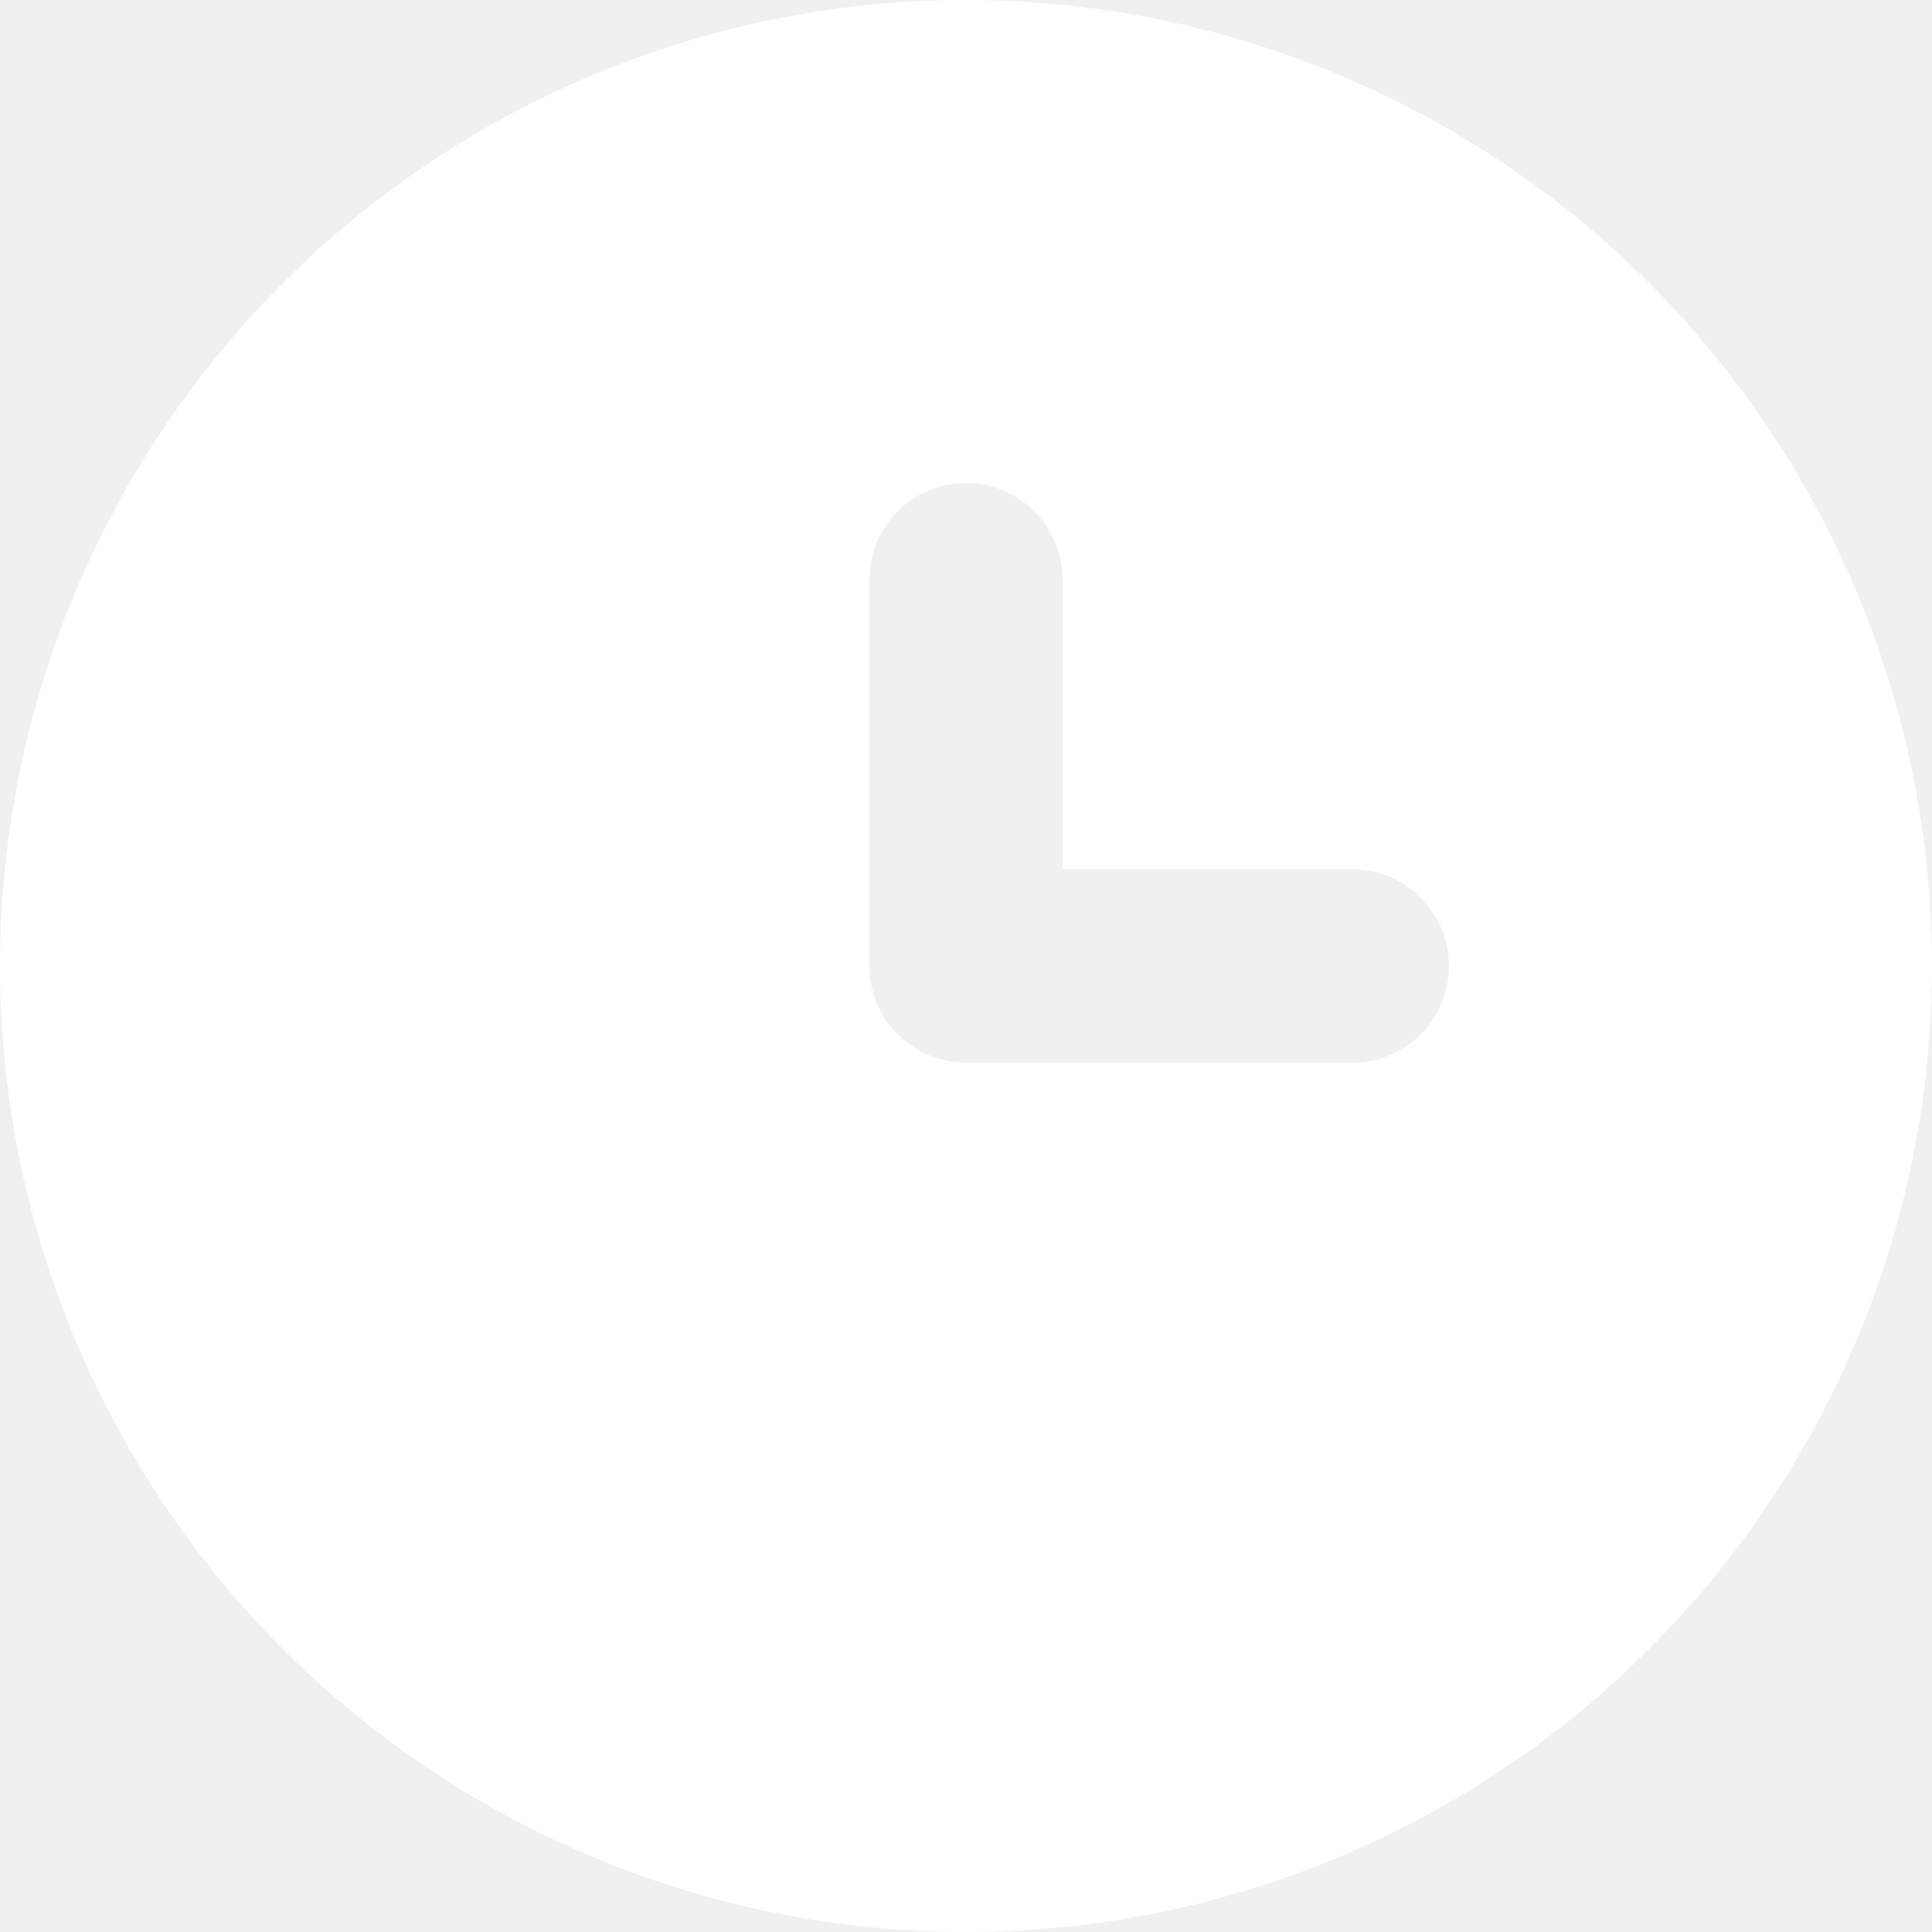
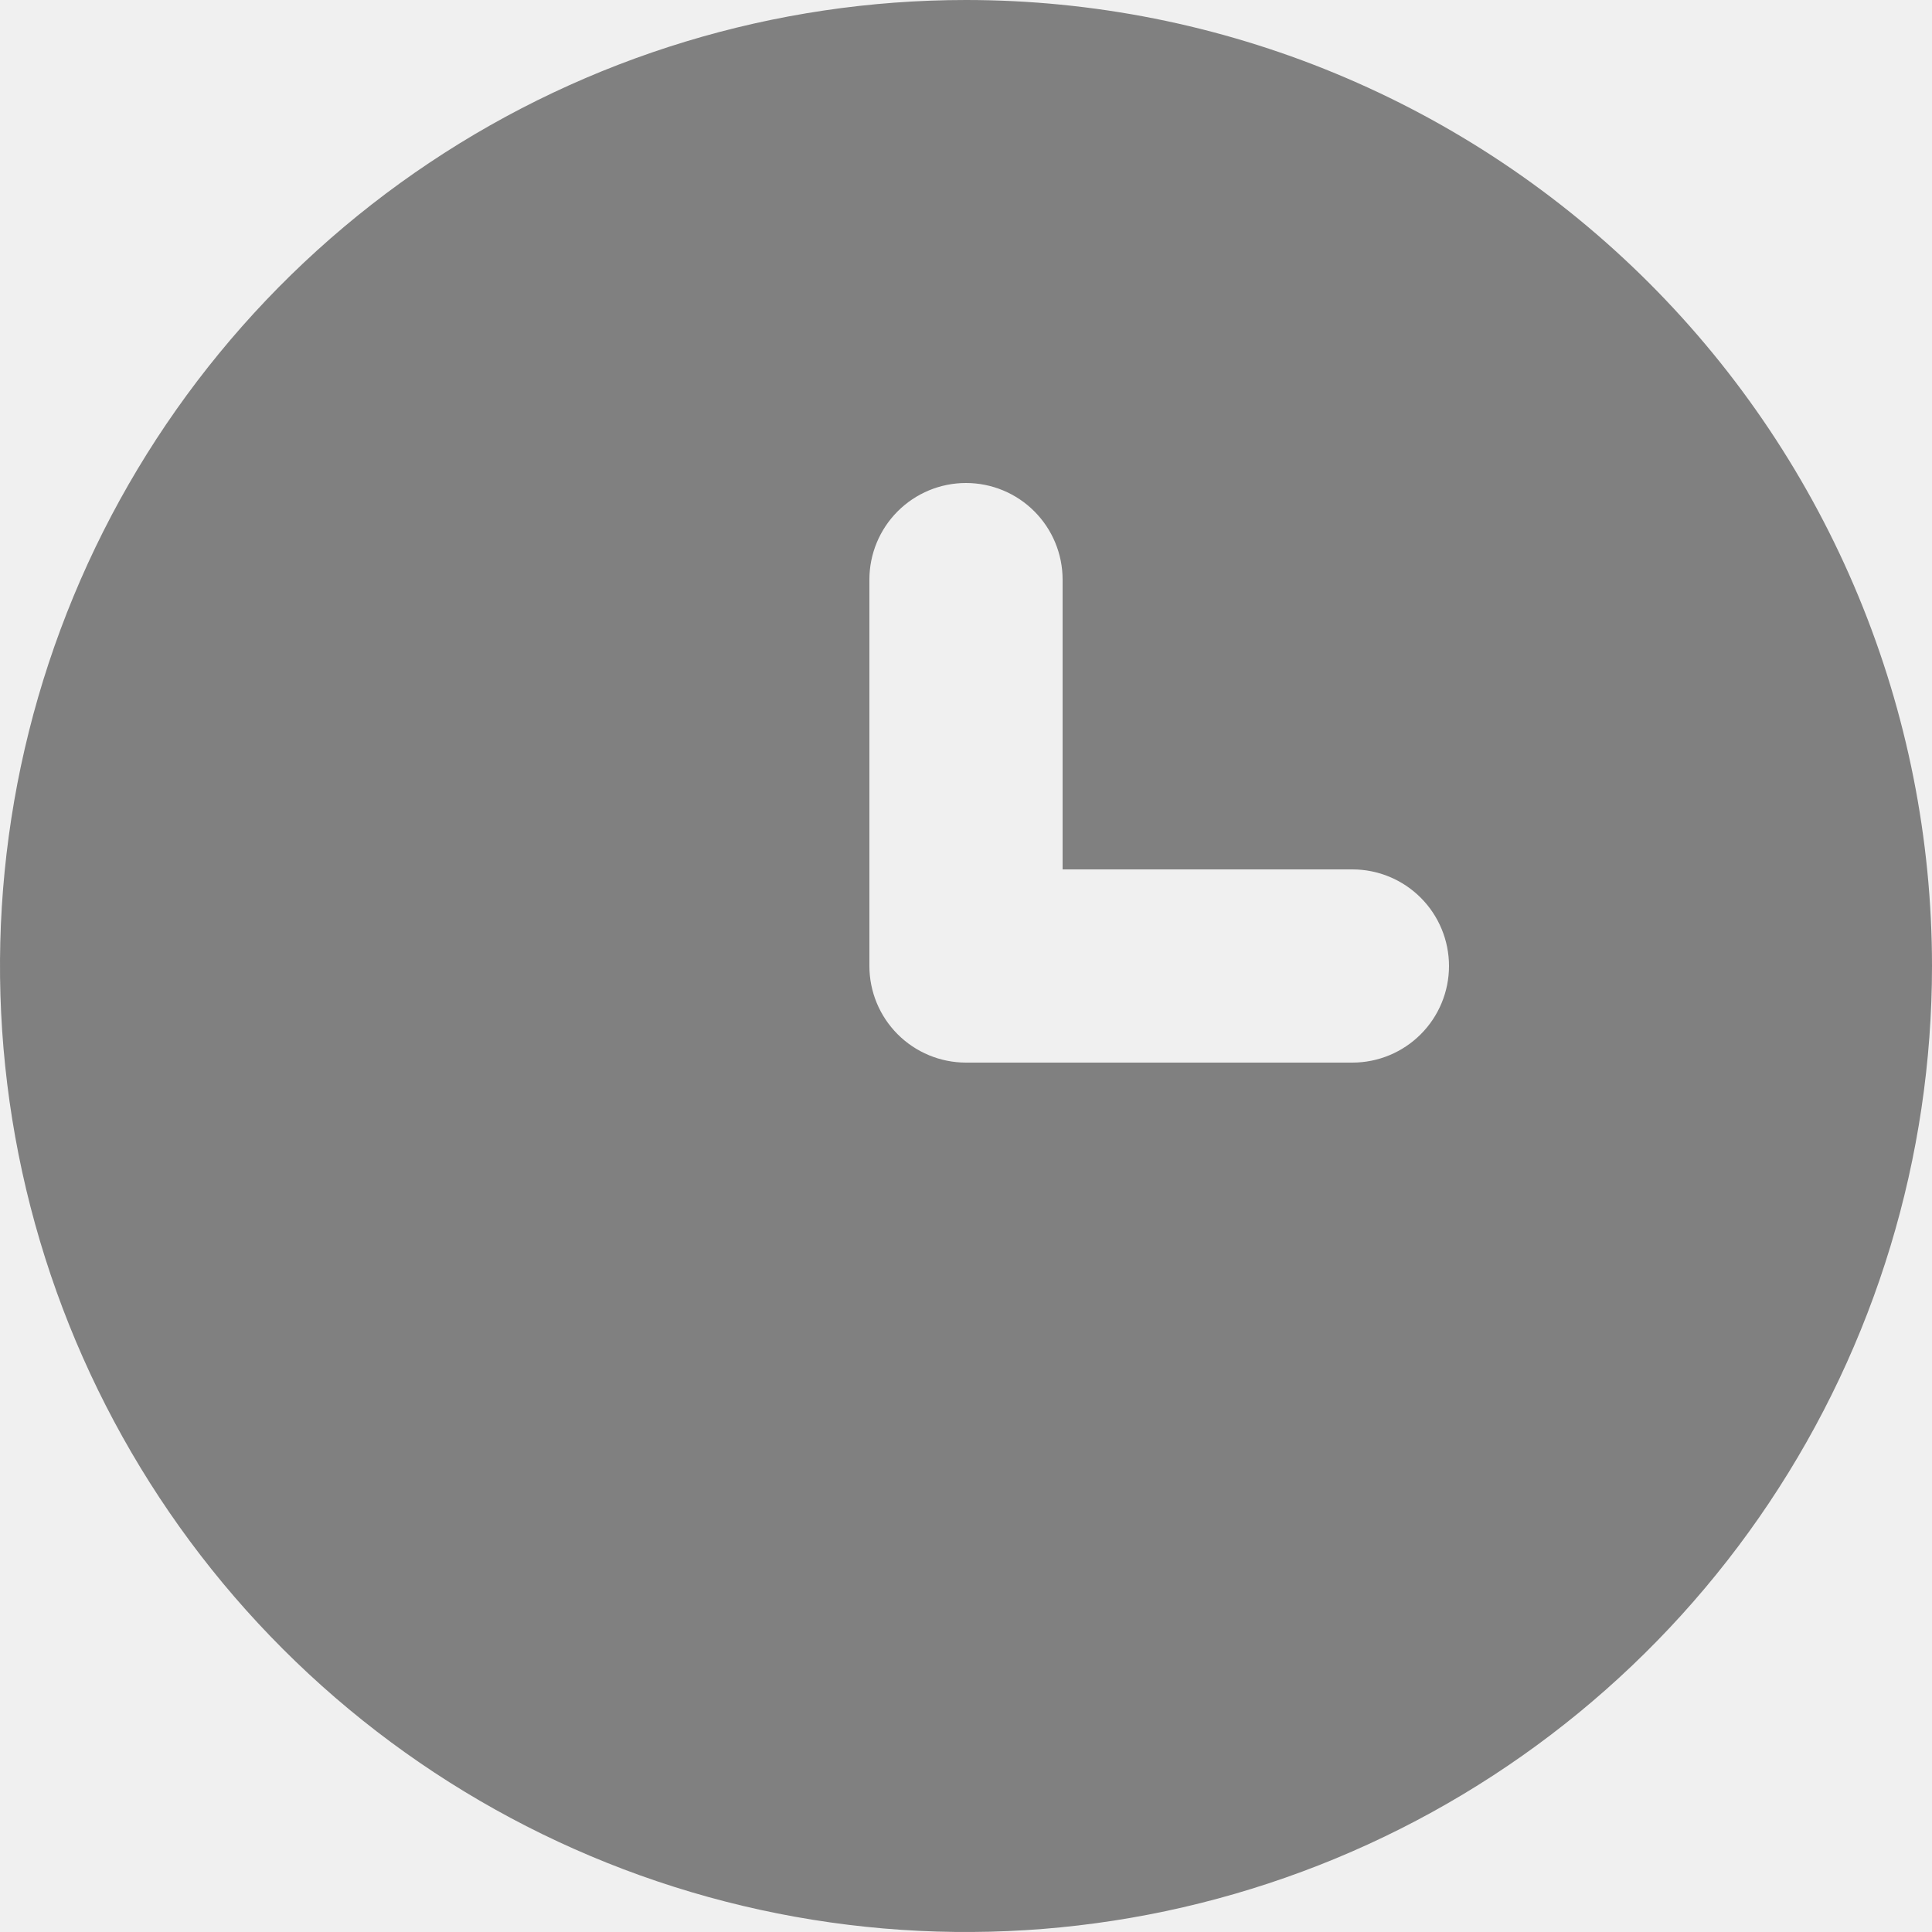
<svg xmlns="http://www.w3.org/2000/svg" width="116" height="116" viewBox="0 0 116 116" fill="none">
-   <path d="M58 0C46.529 0 35.315 3.402 25.777 9.775C16.239 16.148 8.805 25.206 4.415 35.804C0.025 46.403 -1.123 58.064 1.114 69.315C3.352 80.566 8.876 90.901 16.988 99.012C25.099 107.124 35.434 112.648 46.685 114.886C57.936 117.123 69.597 115.975 80.196 111.585C90.794 107.195 99.852 99.761 106.225 90.223C112.598 80.685 116 69.471 116 58C116 50.383 114.5 42.841 111.585 35.804C108.67 28.767 104.398 22.374 99.012 16.988C93.626 11.602 87.233 7.33 80.196 4.415C73.159 1.5 65.617 0 58 0ZM81.2 63.8H58C56.462 63.8 54.986 63.189 53.899 62.101C52.811 61.014 52.2 59.538 52.2 58V34.8C52.2 33.262 52.811 31.787 53.899 30.699C54.986 29.611 56.462 29 58 29C59.538 29 61.014 29.611 62.101 30.699C63.189 31.787 63.8 33.262 63.8 34.8V52.2H81.2C82.738 52.2 84.213 52.811 85.301 53.899C86.389 54.986 87 56.462 87 58C87 59.538 86.389 61.014 85.301 62.101C84.213 63.189 82.738 63.8 81.2 63.8Z" fill="white" />
+   <path d="M58 0C46.529 0 35.315 3.402 25.777 9.775C16.239 16.148 8.805 25.206 4.415 35.804C0.025 46.403 -1.123 58.064 1.114 69.315C3.352 80.566 8.876 90.901 16.988 99.012C25.099 107.124 35.434 112.648 46.685 114.886C57.936 117.123 69.597 115.975 80.196 111.585C90.794 107.195 99.852 99.761 106.225 90.223C112.598 80.685 116 69.471 116 58C116 50.383 114.5 42.841 111.585 35.804C108.67 28.767 104.398 22.374 99.012 16.988C93.626 11.602 87.233 7.33 80.196 4.415C73.159 1.5 65.617 0 58 0ZM81.2 63.8H58C56.462 63.8 54.986 63.189 53.899 62.101C52.811 61.014 52.2 59.538 52.2 58V34.8C52.2 33.262 52.811 31.787 53.899 30.699C54.986 29.611 56.462 29 58 29C59.538 29 61.014 29.611 62.101 30.699C63.189 31.787 63.8 33.262 63.8 34.8V52.2H81.2C82.738 52.2 84.213 52.811 85.301 53.899C86.389 54.986 87 56.462 87 58C87 59.538 86.389 61.014 85.301 62.101C84.213 63.189 82.738 63.8 81.2 63.8Z" fill="grey" />
</svg>
